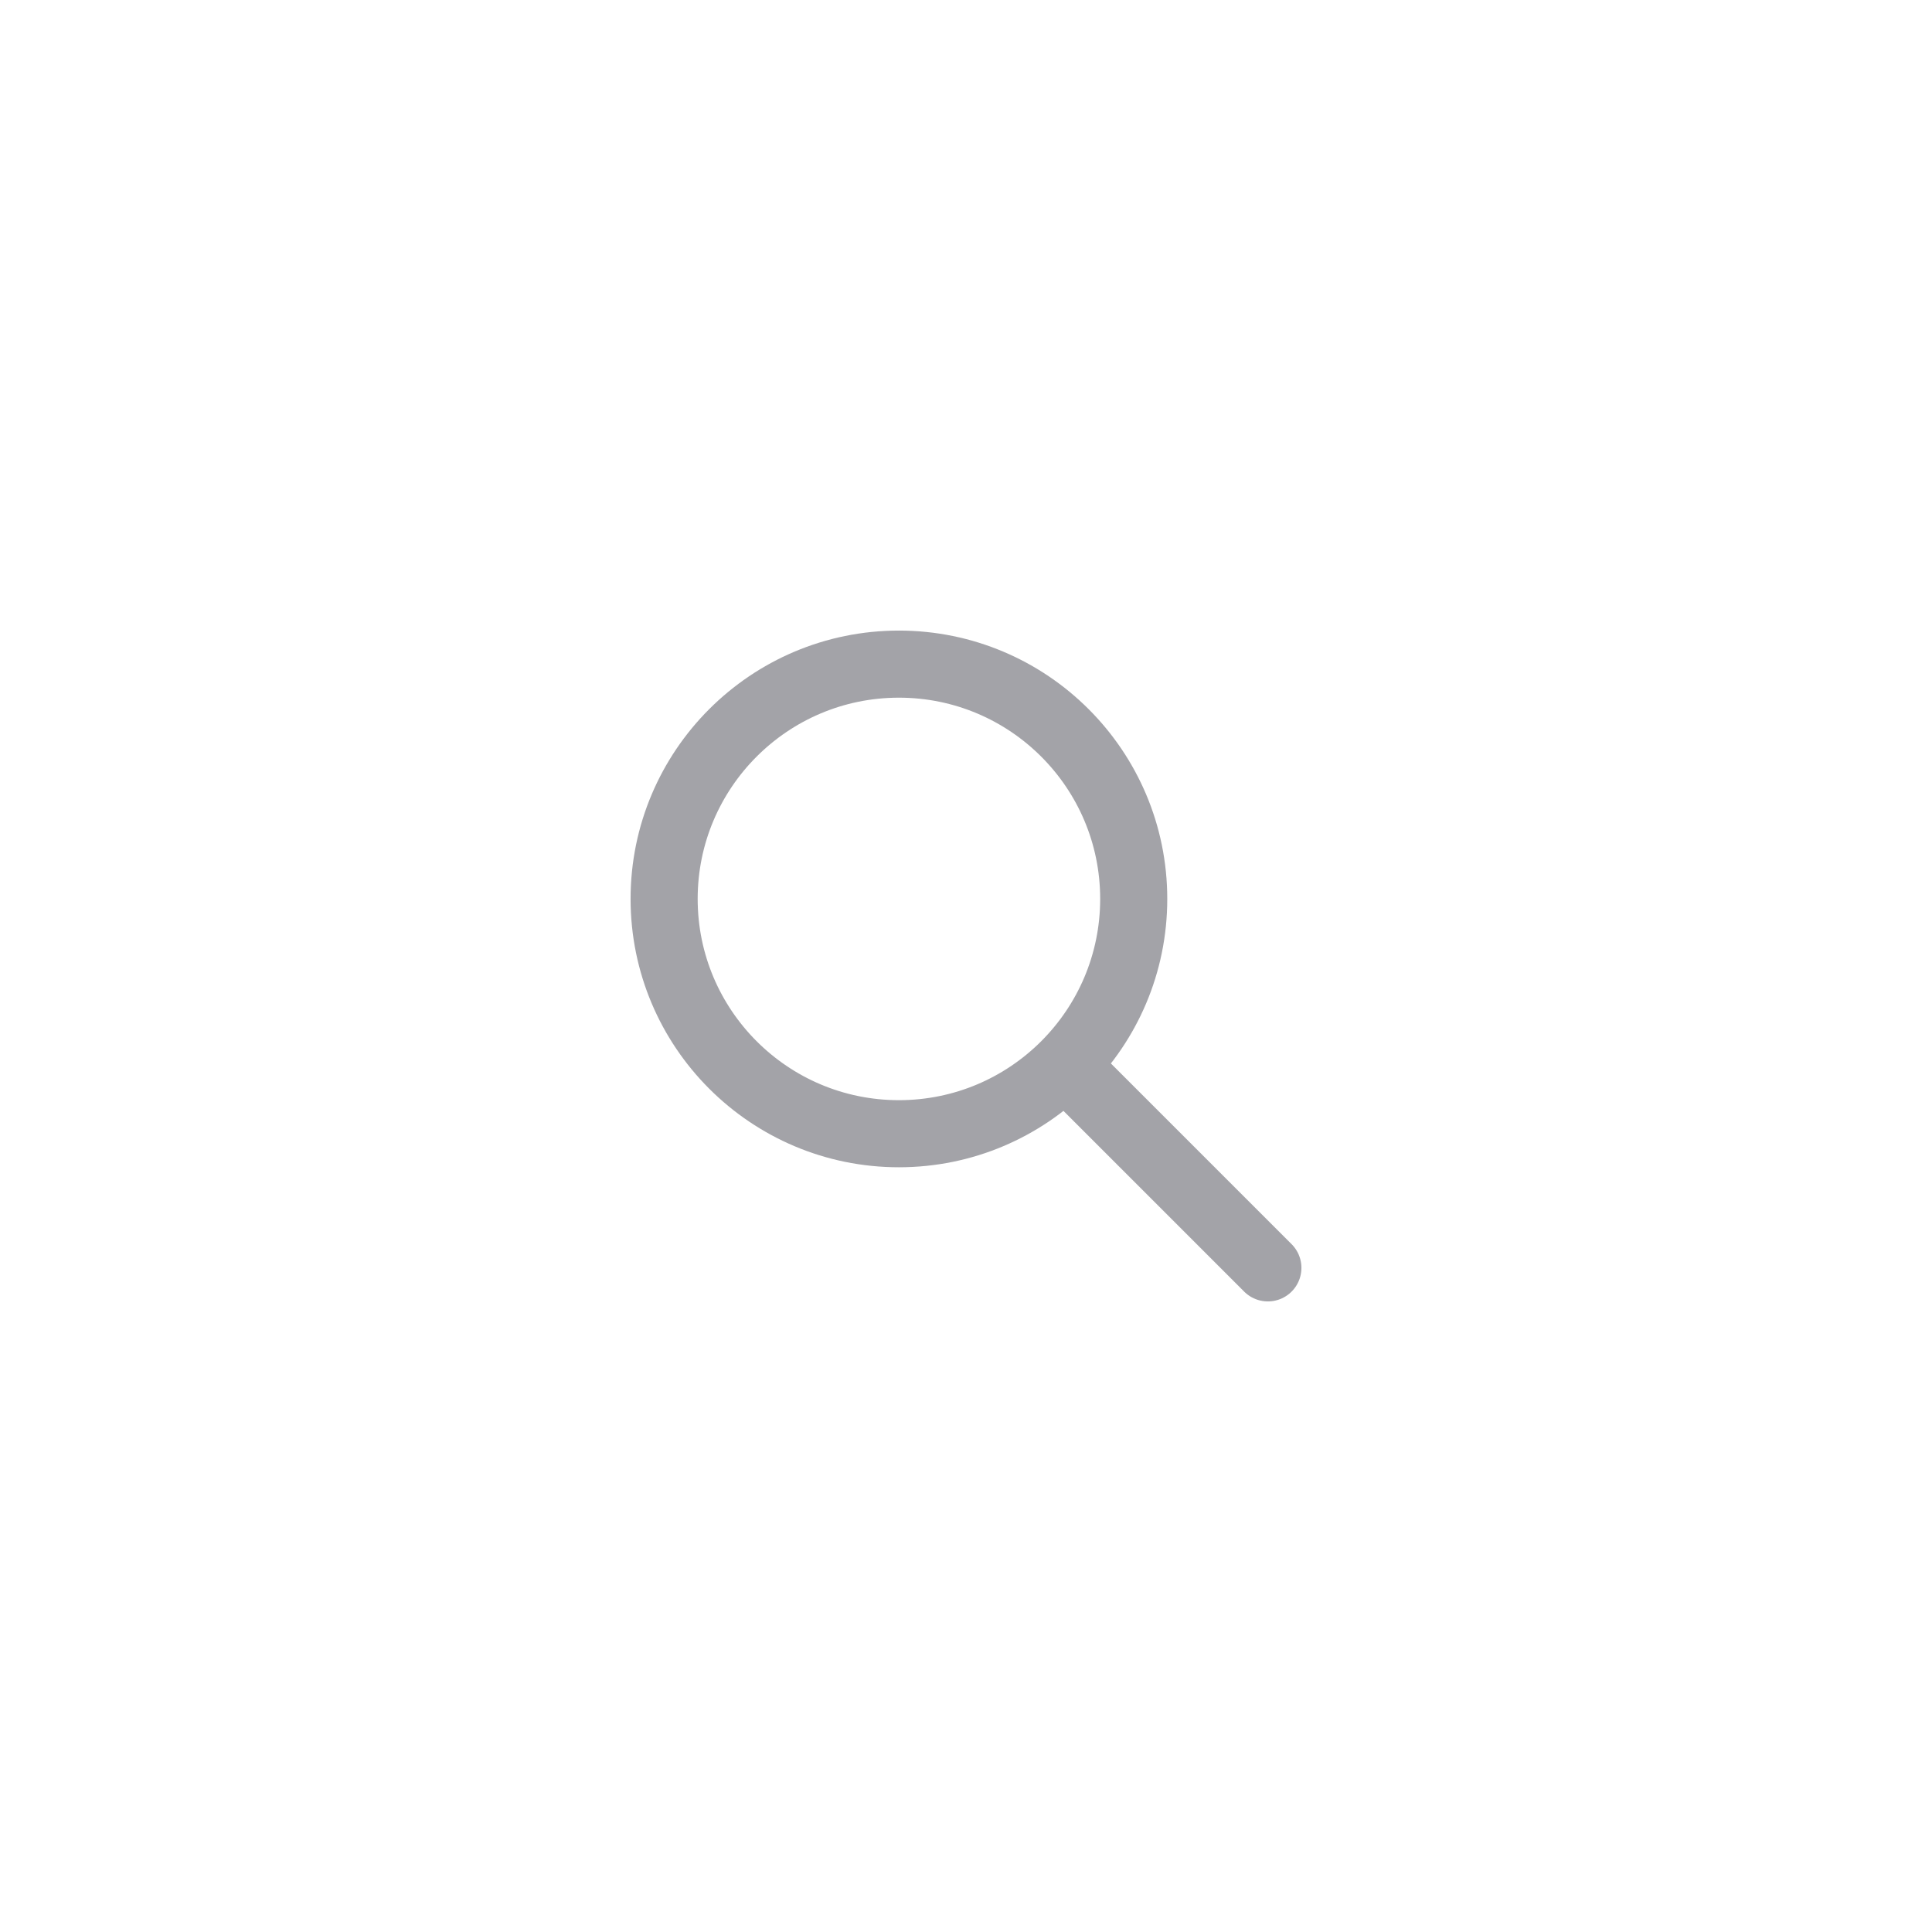
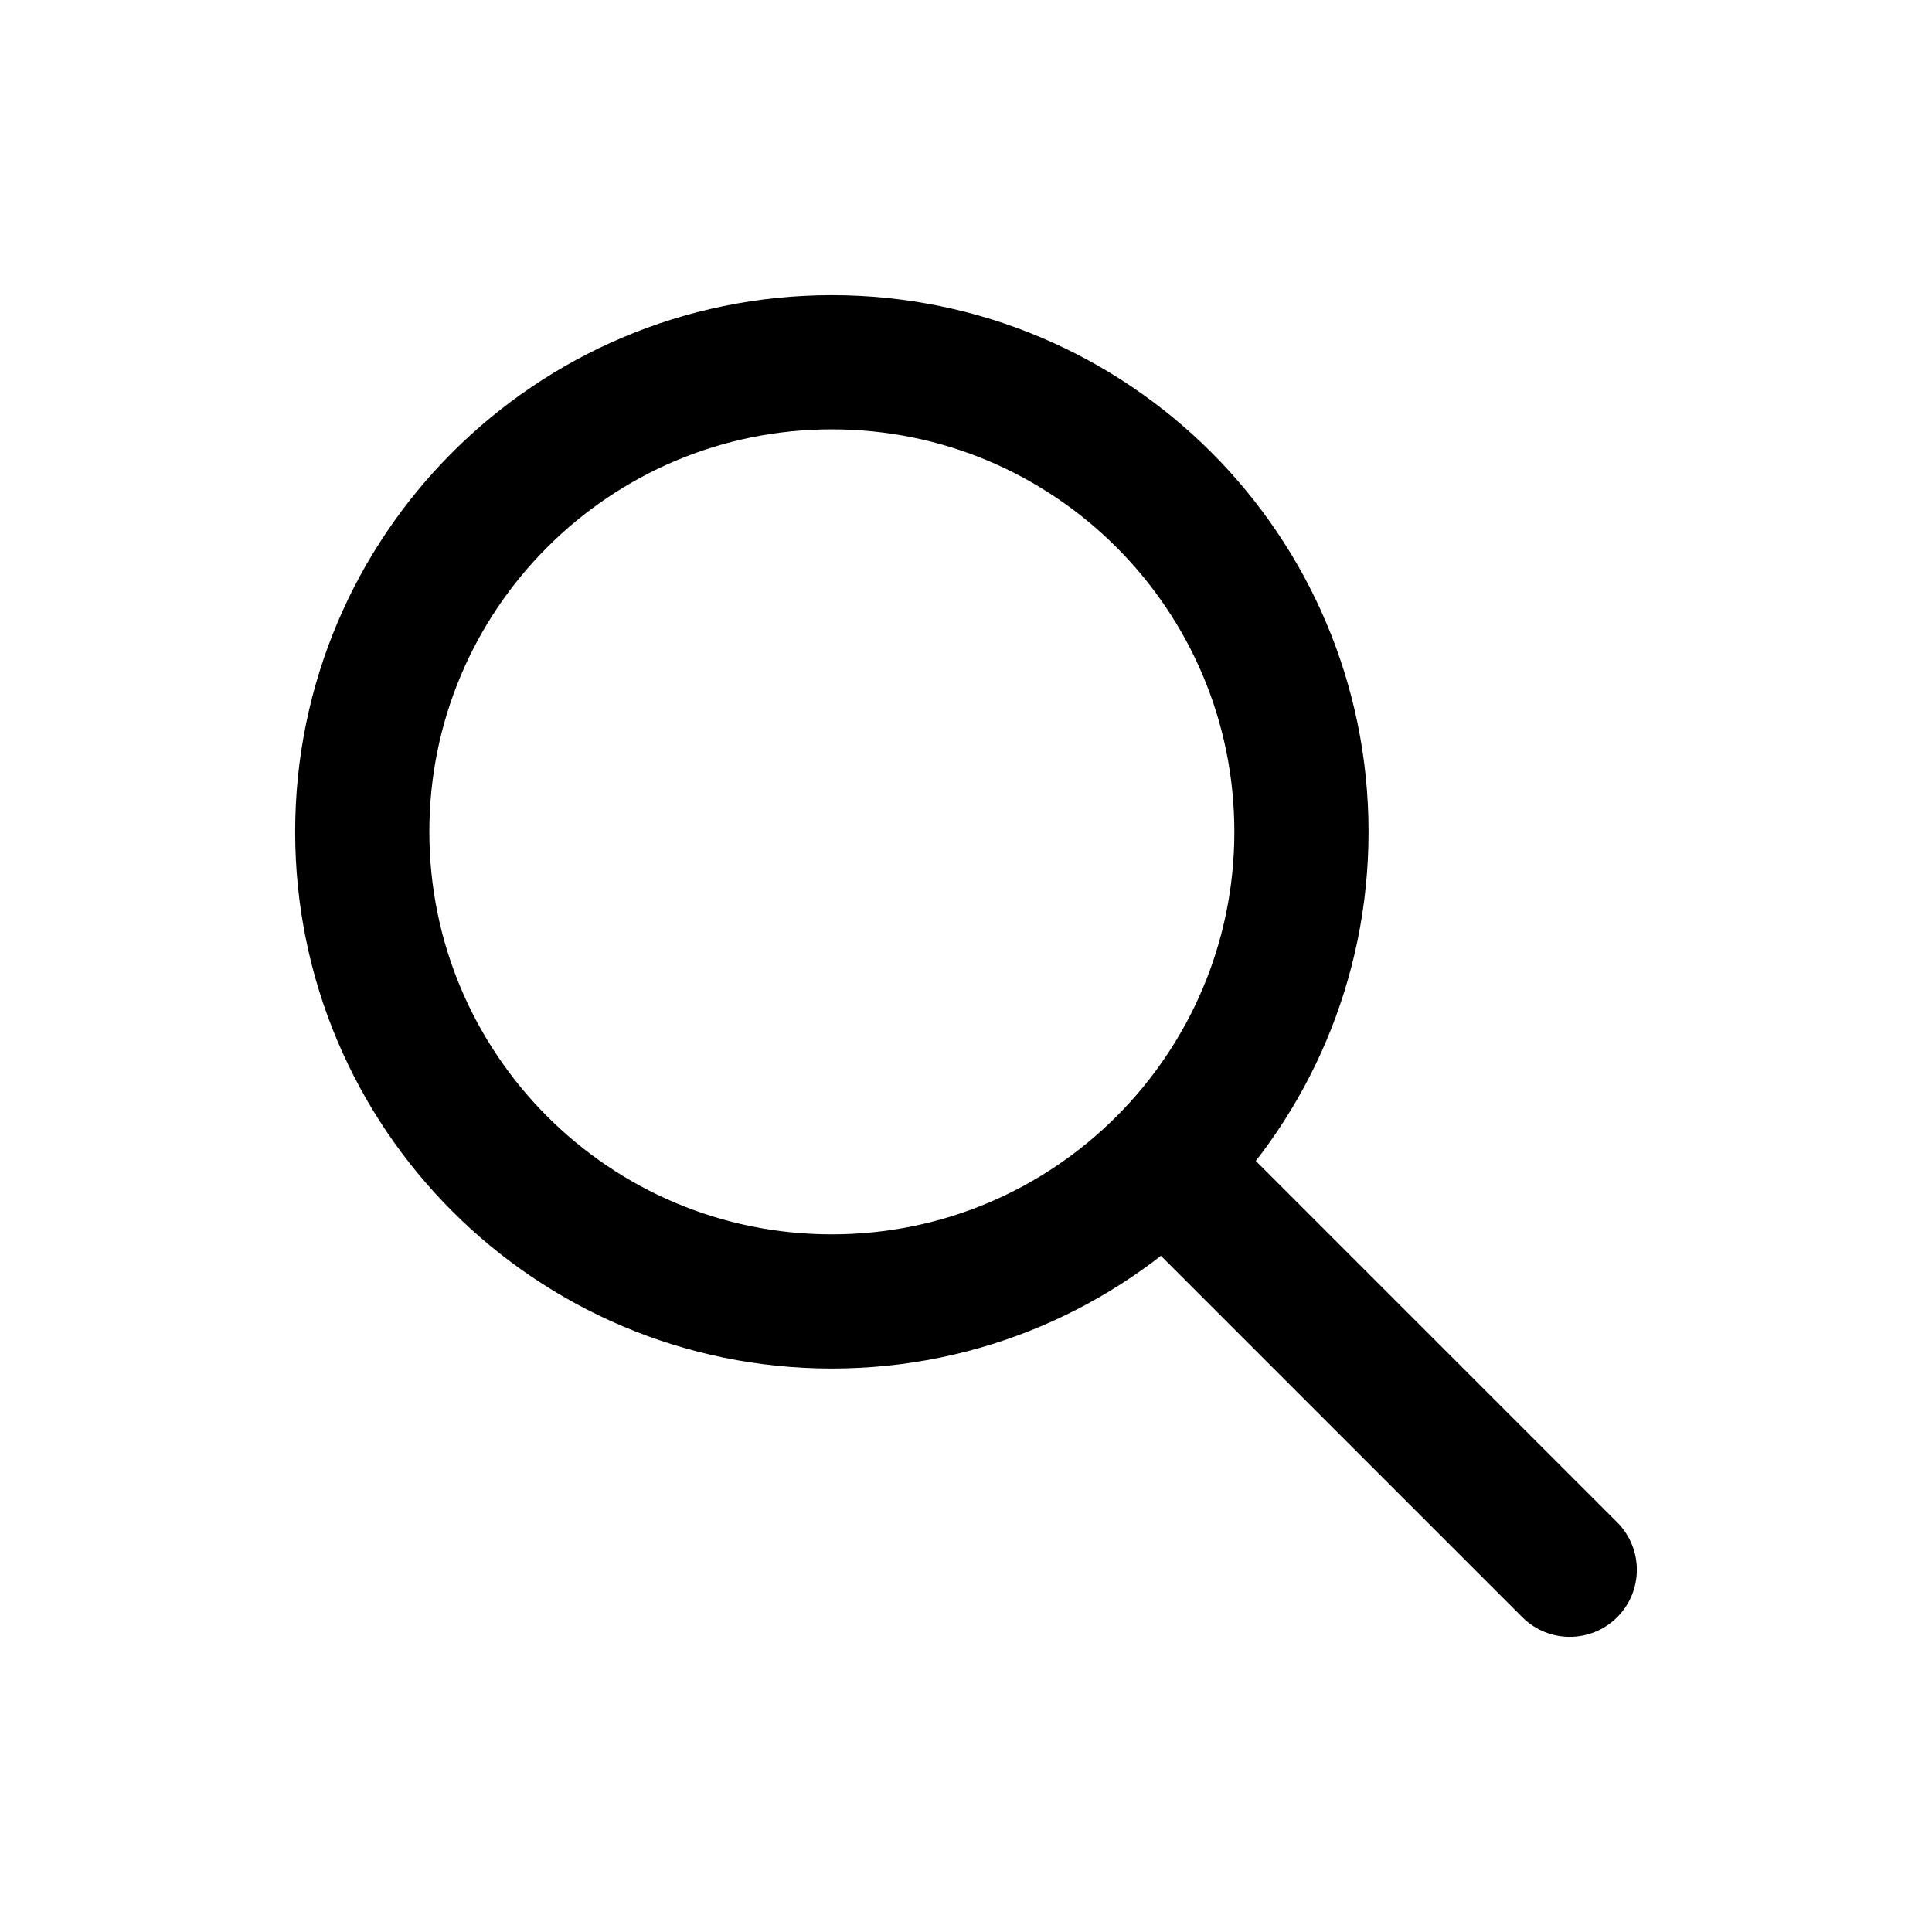
- <svg xmlns="http://www.w3.org/2000/svg" width="48" height="48" viewBox="0 0 48 48" fill="none">
-   <path d="M26.5 26.5L31.5 31.5M22.333 28.167C19.112 28.167 16.5 25.555 16.5 22.333C16.5 19.112 19.112 16.5 22.333 16.5C25.555 16.5 28.167 19.112 28.167 22.333C28.167 25.555 25.555 28.167 22.333 28.167Z" stroke="#A3A3A8" stroke-width="1.667" stroke-linecap="round" stroke-linejoin="round" />
+ <svg xmlns="http://www.w3.org/2000/svg" width="24" height="24" viewBox="0 0 24 24" fill="none">
+   <path d="M14.5 14.5L19.5 19.5M10.333 16.167C7.112 16.167 4.5 13.555 4.5 10.333C4.5 7.112 7.112 4.5 10.333 4.5C13.555 4.5 16.167 7.112 16.167 10.333C16.167 13.555 13.555 16.167 10.333 16.167Z" stroke="currentColor" stroke-width="1.667" stroke-linecap="round" stroke-linejoin="round" />
</svg>
